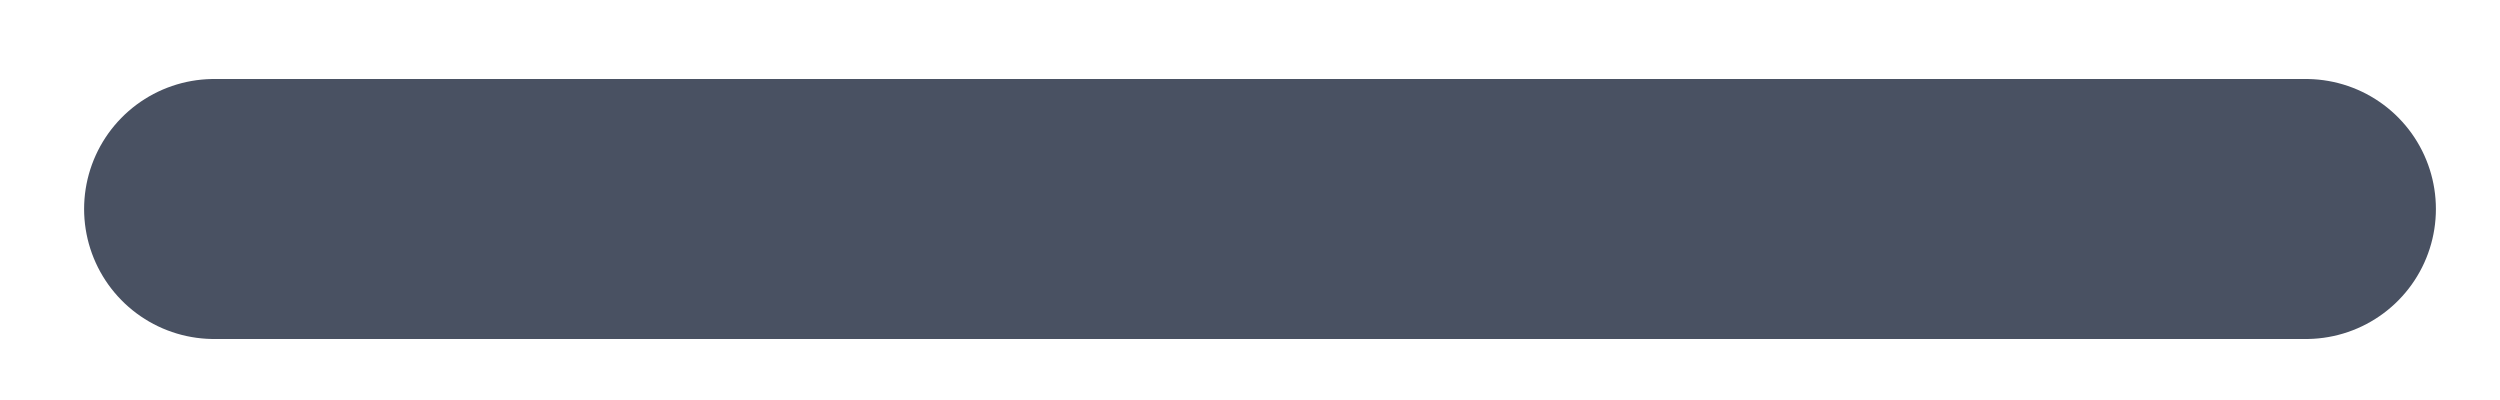
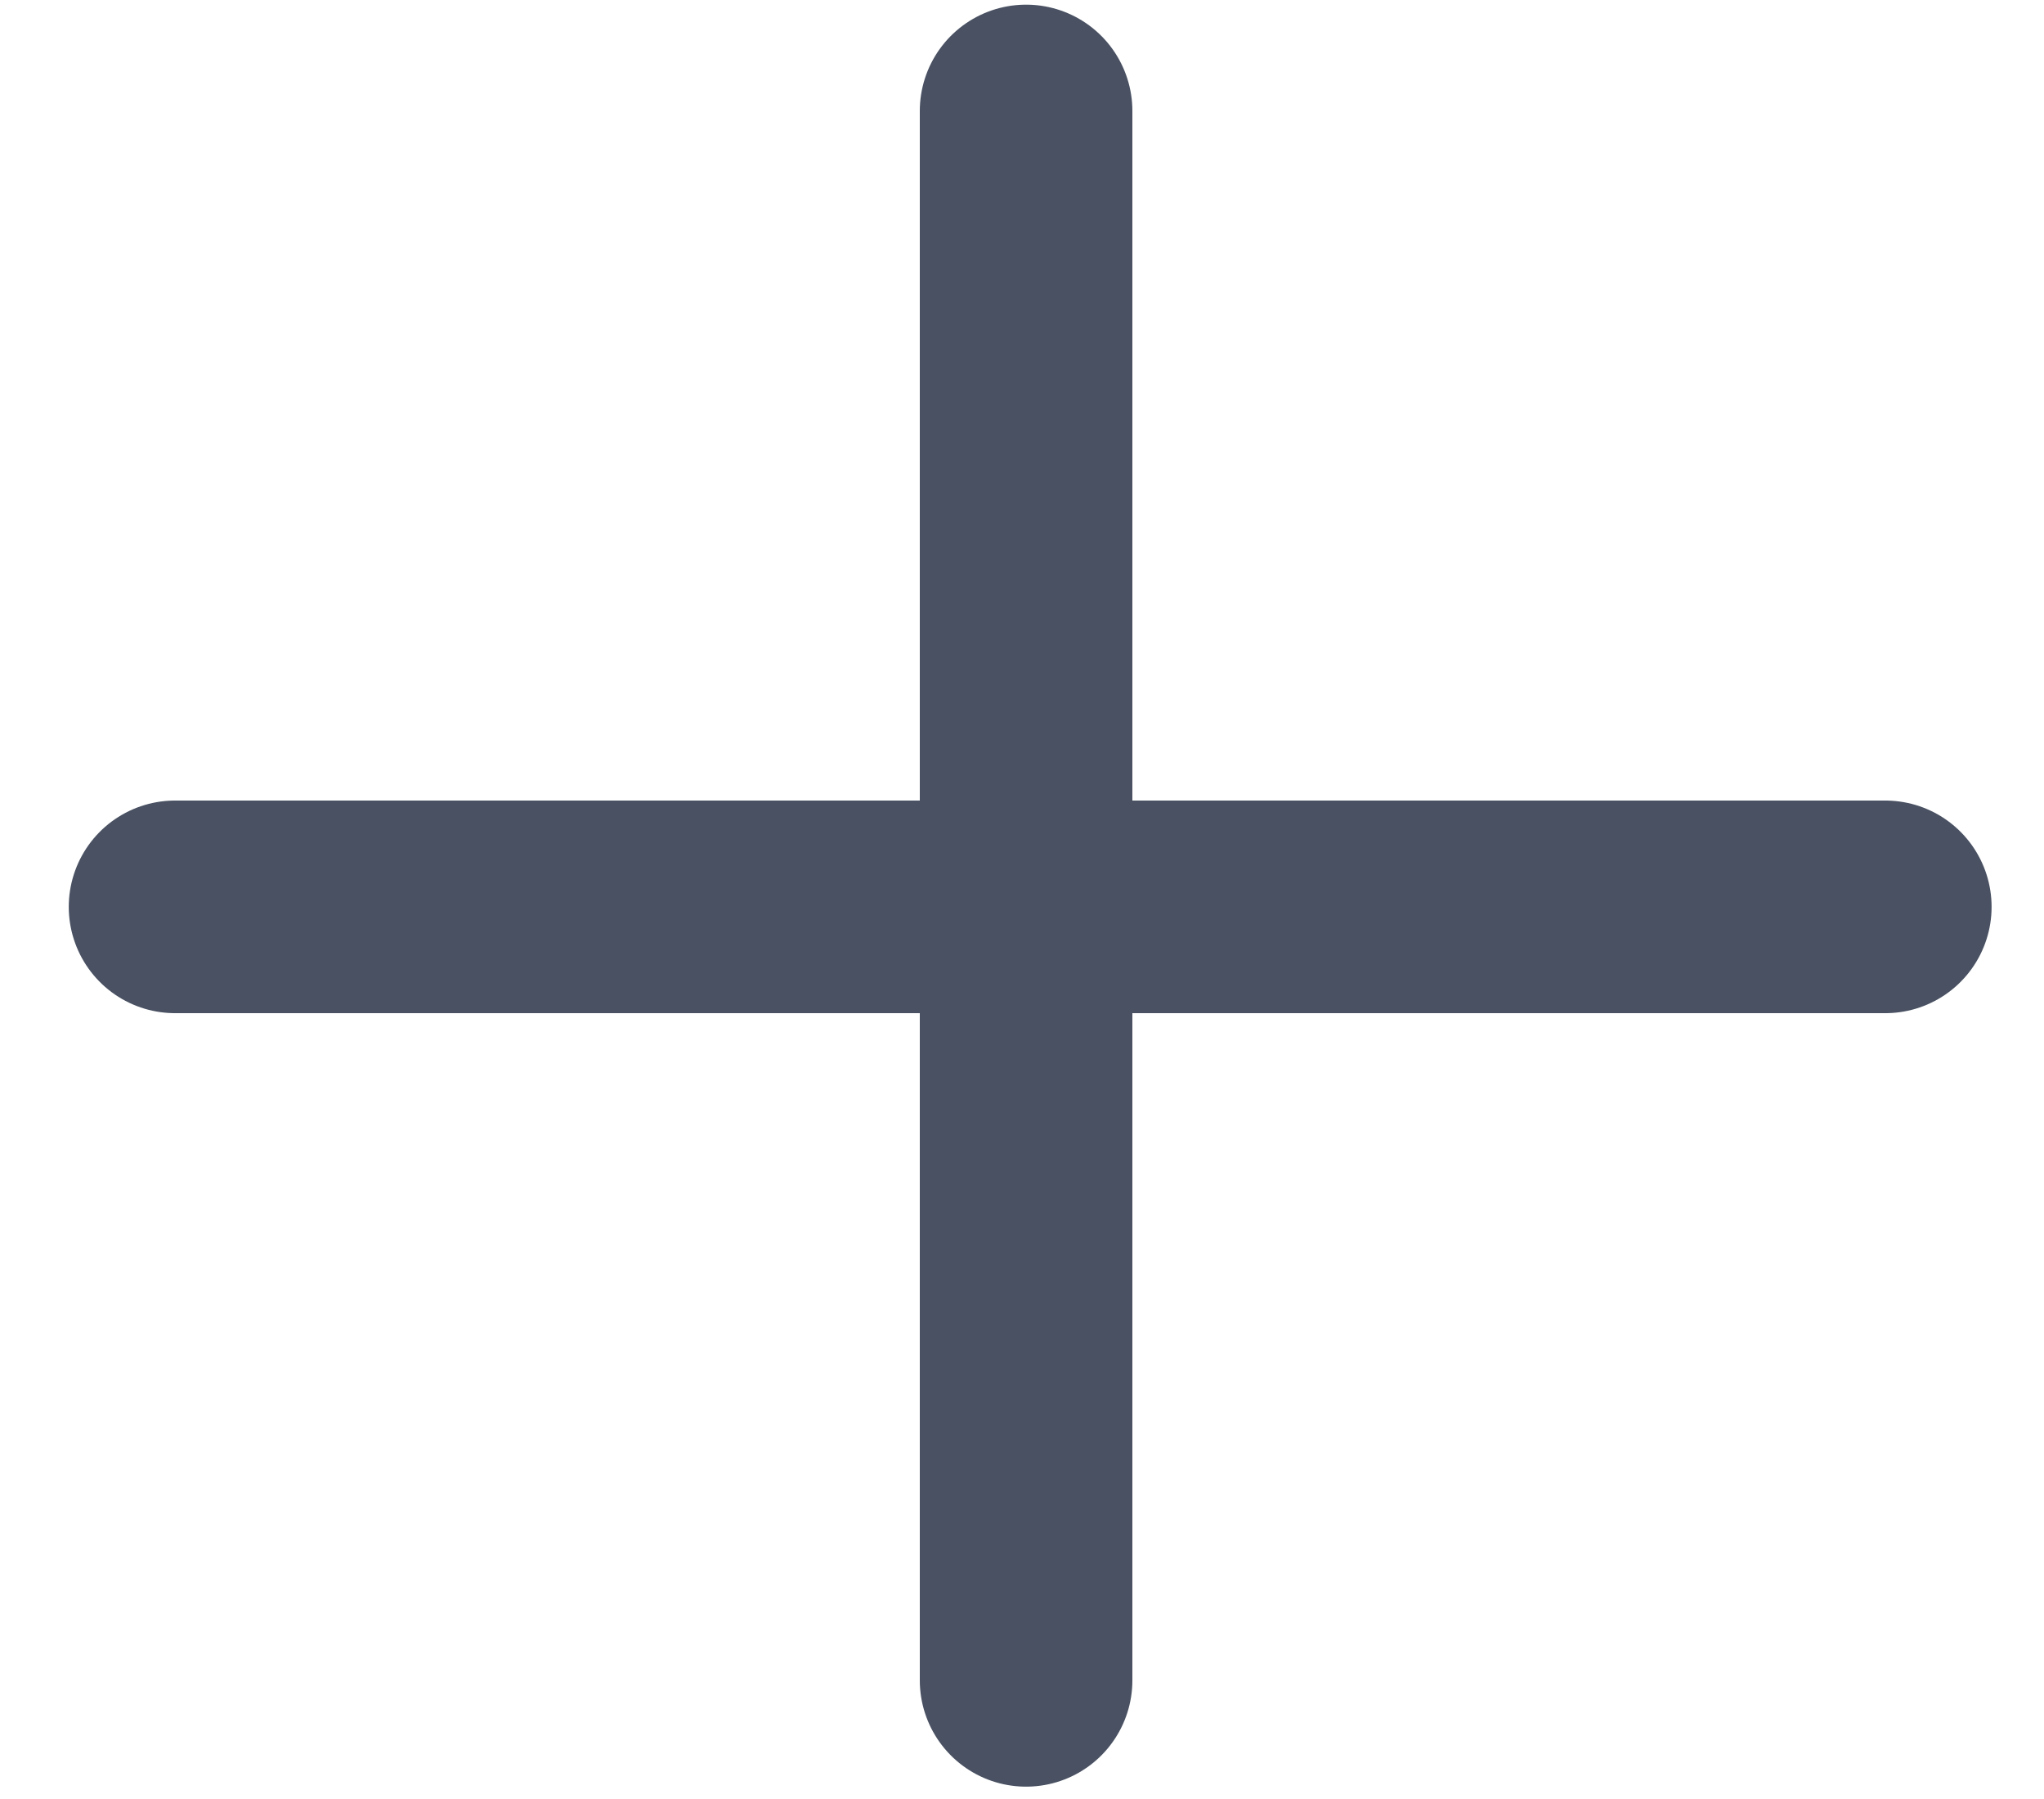
- <svg xmlns="http://www.w3.org/2000/svg" width="25" height="4" viewBox="0 0 25 4" fill="none">
-   <path d="M23.059 2.09H2.141" stroke="#495162" stroke-width="2.6" stroke-linecap="round" stroke-linejoin="round" />
+ <svg xmlns="http://www.w3.org/2000/svg" width="25" height="22" viewBox="0 0 25 22" fill="none">
+   <path d="M12.55 1.357V20.549" stroke="#495162" stroke-width="2.6" stroke-linecap="round" stroke-linejoin="round" />
+   <path d="M23.059 11.09H2.141" stroke="#495162" stroke-width="2.6" stroke-linecap="round" stroke-linejoin="round" />
</svg>
